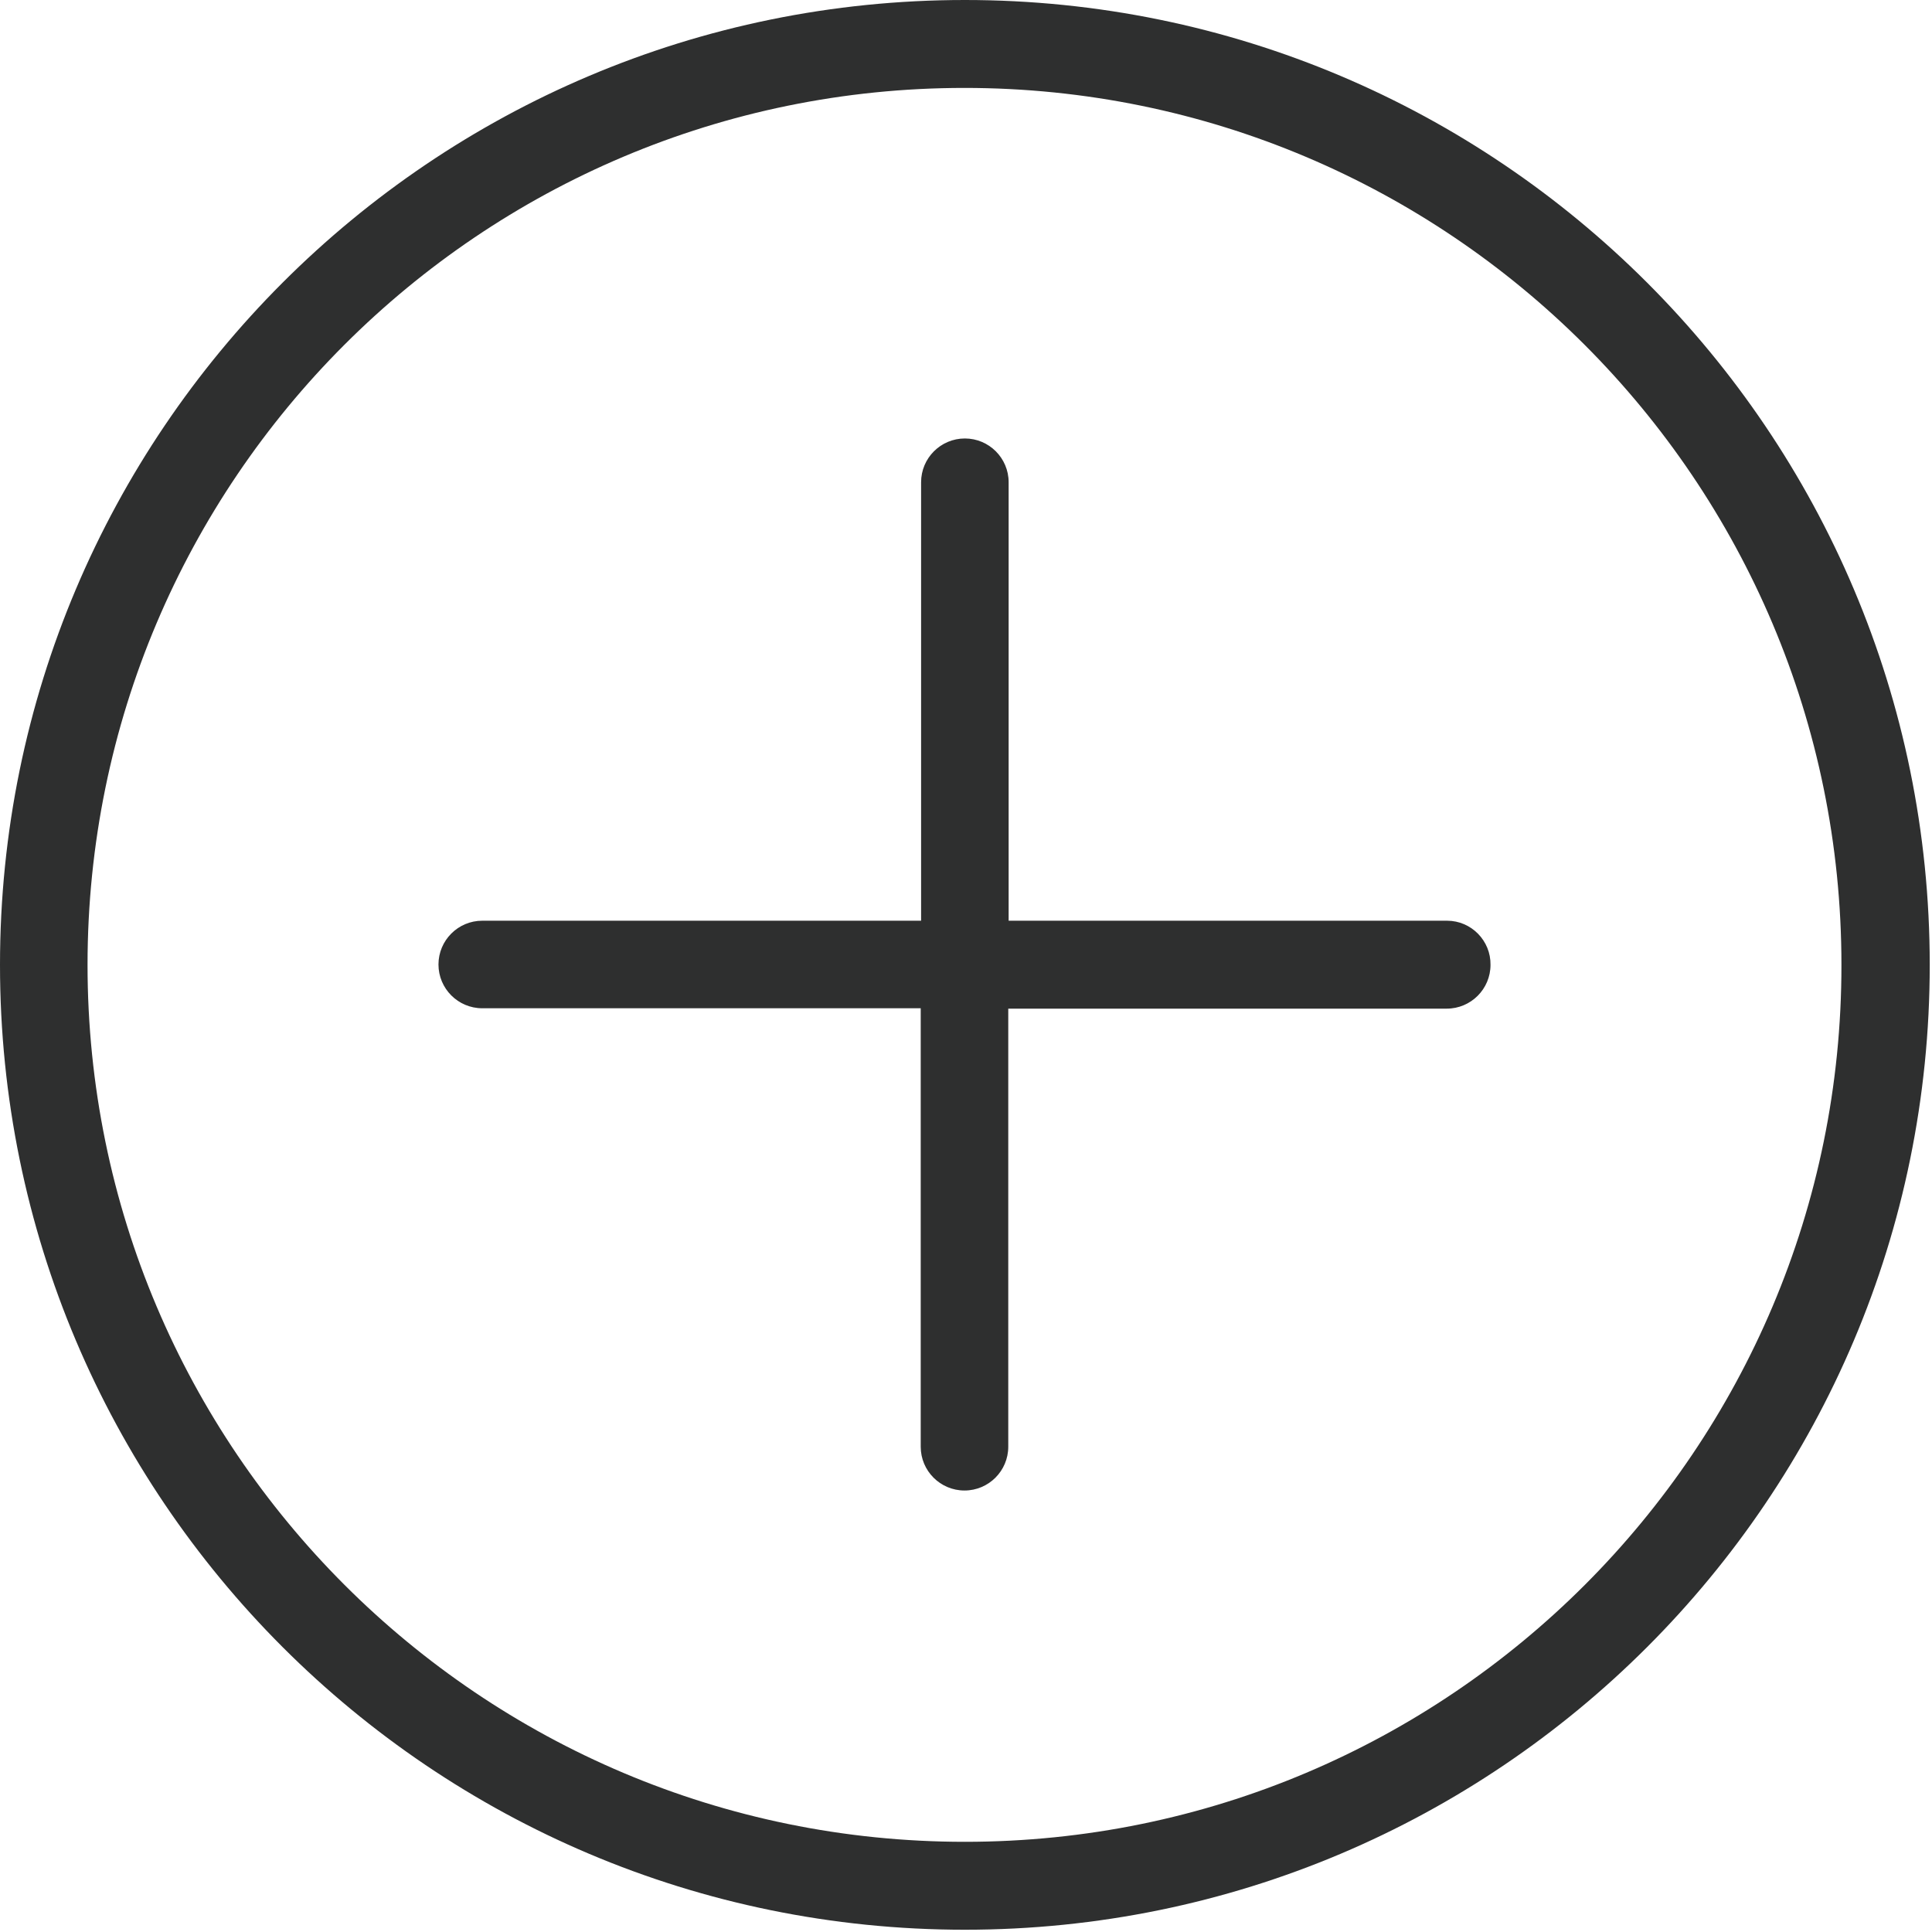
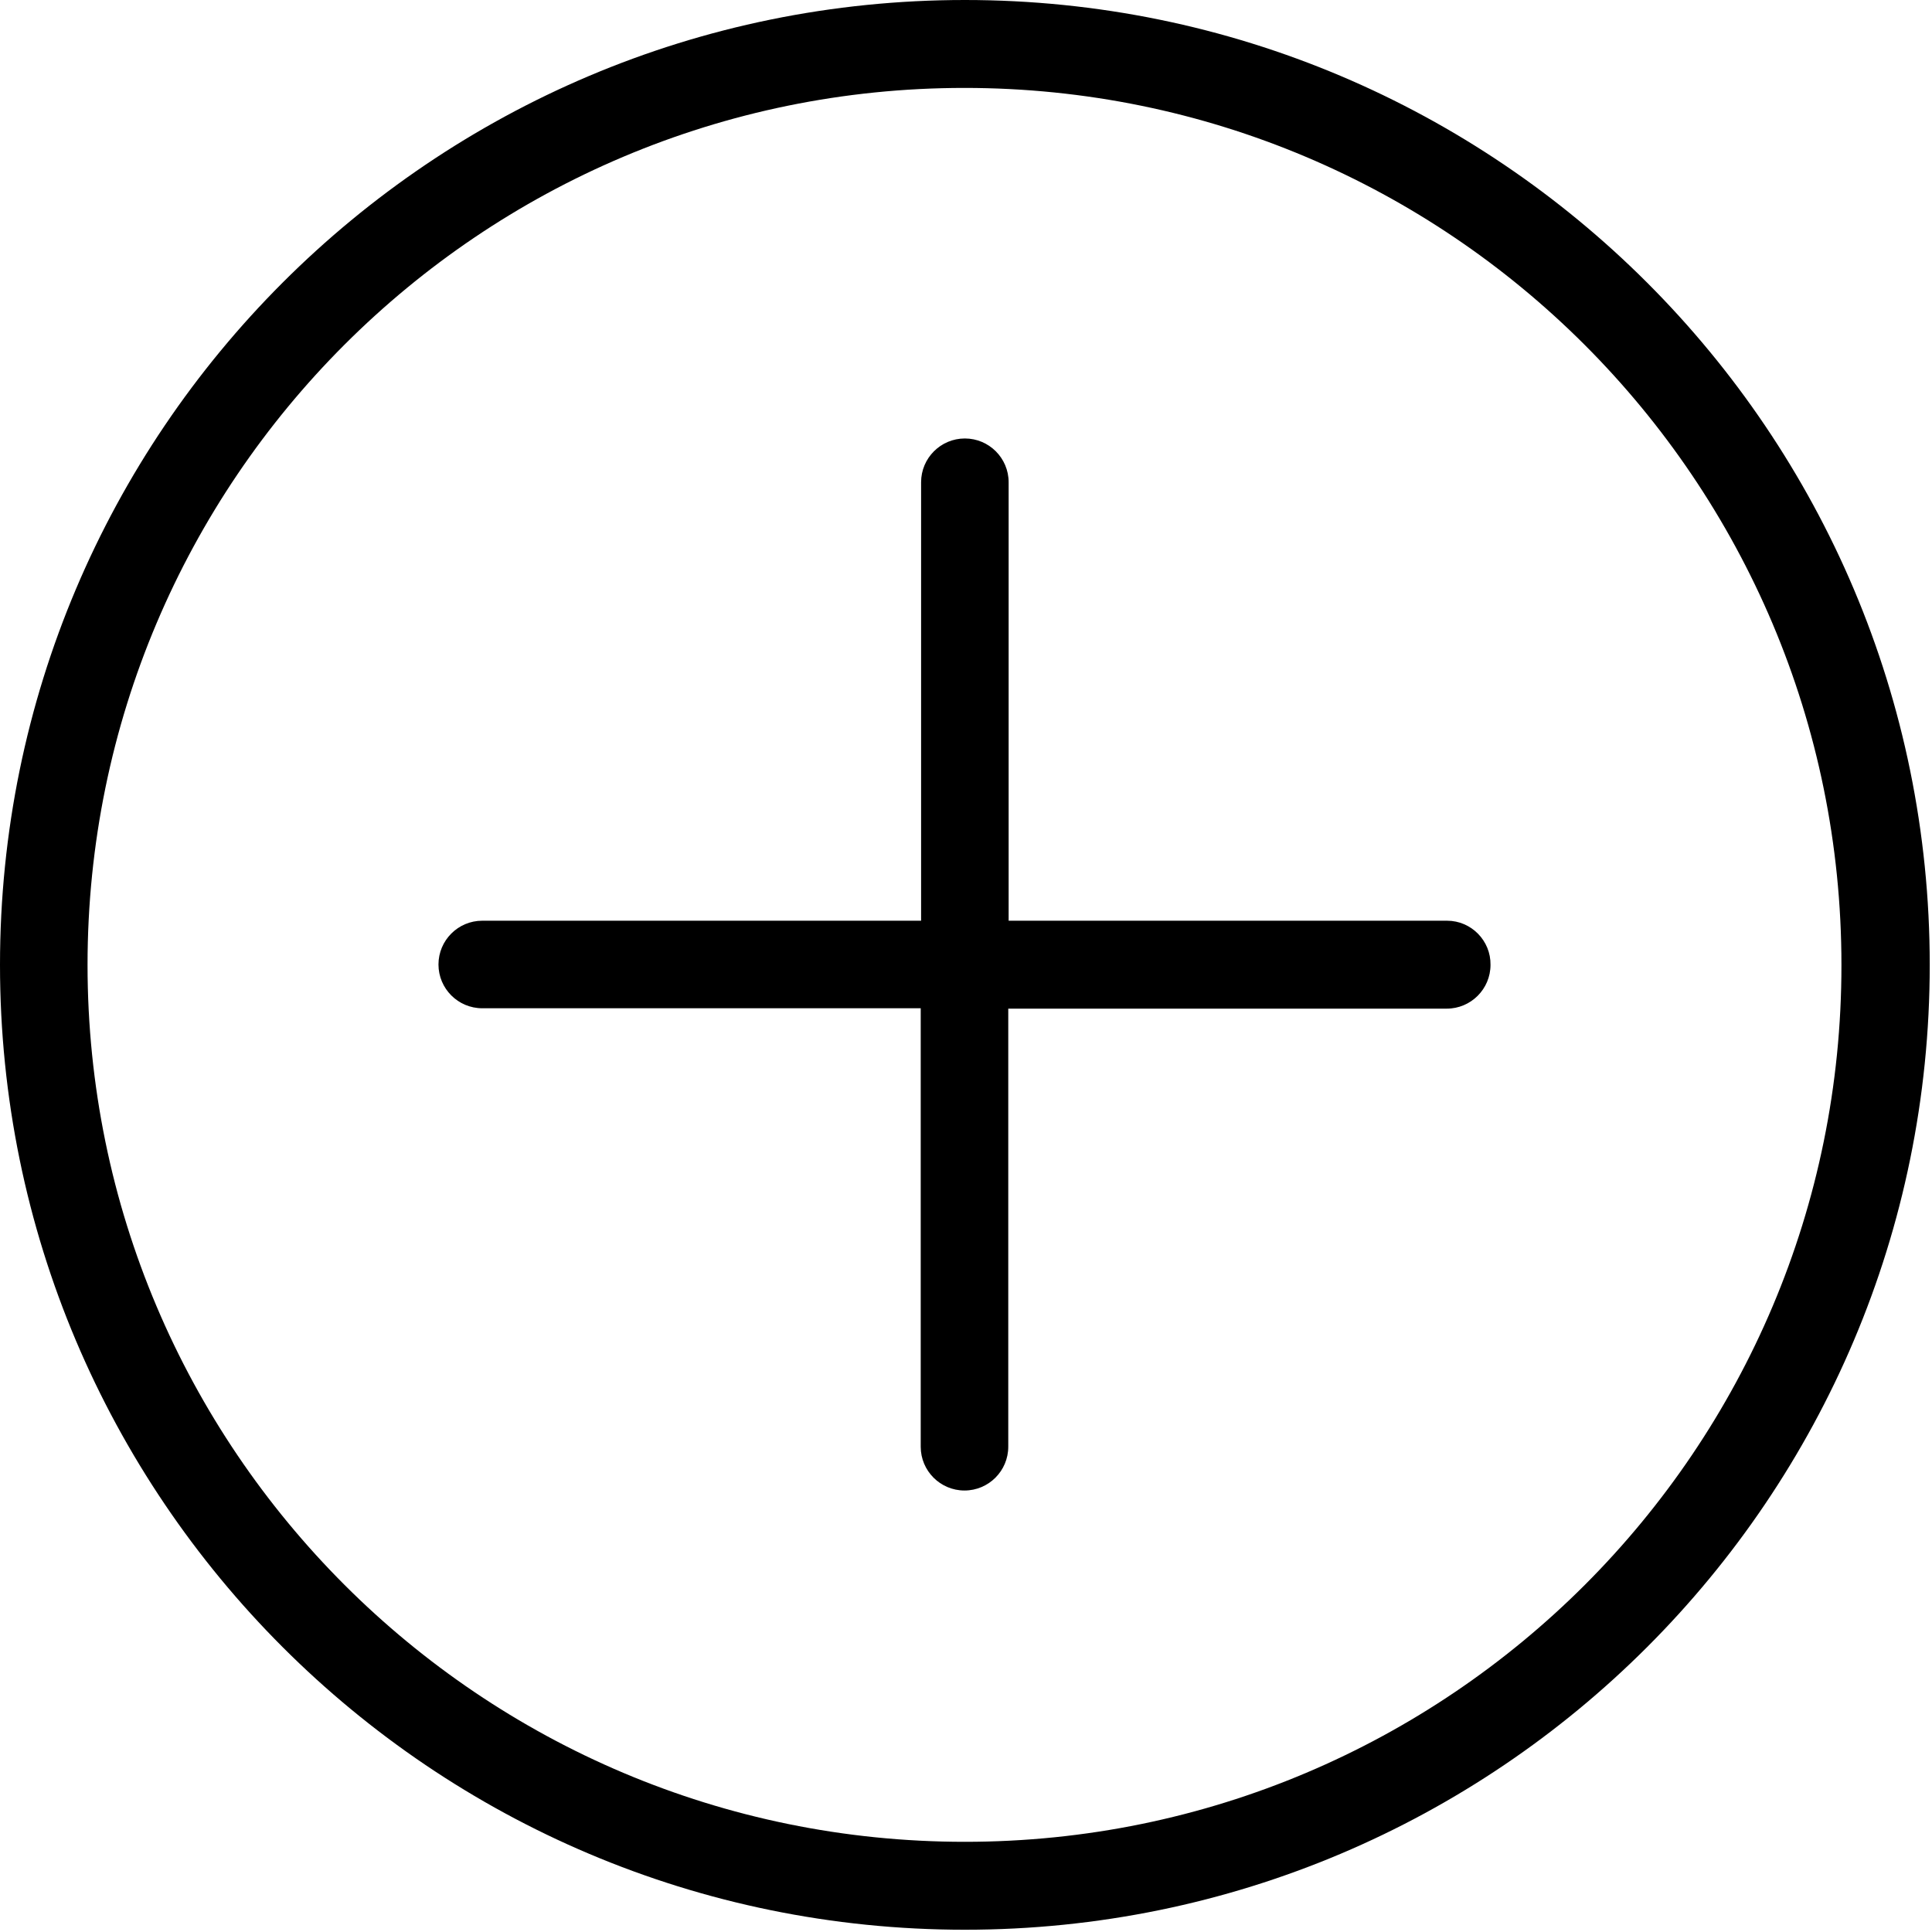
<svg xmlns="http://www.w3.org/2000/svg" version="1.1" id="Слой_1" x="0px" y="0px" viewBox="0 0 512 512" style="enable-background:new 0 0 512 512;" xml:space="preserve">
  <style type="text/css">
- 	.st0{fill:#2E2F2F;}
+ 	.st0{fill: currentColor;}
</style>
  <g id="Add_x40_2x.png">
    <g id="XMLID_46_">
      <path id="XMLID_47_" class="st0" d="M383.5,244H267.3V127.8c0-6.4-5.2-11.6-11.6-11.6c-6.4,0-11.6,5.2-11.6,11.6V244H127.8    c-6.4,0-11.6,5.2-11.6,11.6c0,6.4,5.2,11.6,11.6,11.6H244v116.2c0,6.4,5.2,11.6,11.6,11.6c6.4,0,11.6-5.2,11.6-11.6V267.3h116.2    c6.4,0,11.6-5.2,11.6-11.6C395.1,249.3,389.9,244,383.5,244z M255.7,0C114.5,0,0,114.5,0,255.7s114.5,255.7,255.7,255.7    c141.2,0,255.7-114.5,255.7-255.7S396.9,0,255.7,0z M255.7,488.1C127.3,488.1,23.2,384,23.2,255.7    c0-128.4,104.1-232.4,232.4-232.4c128.4,0,232.4,104.1,232.4,232.4C488.1,384,384,488.1,255.7,488.1z" />
    </g>
  </g>
</svg>
